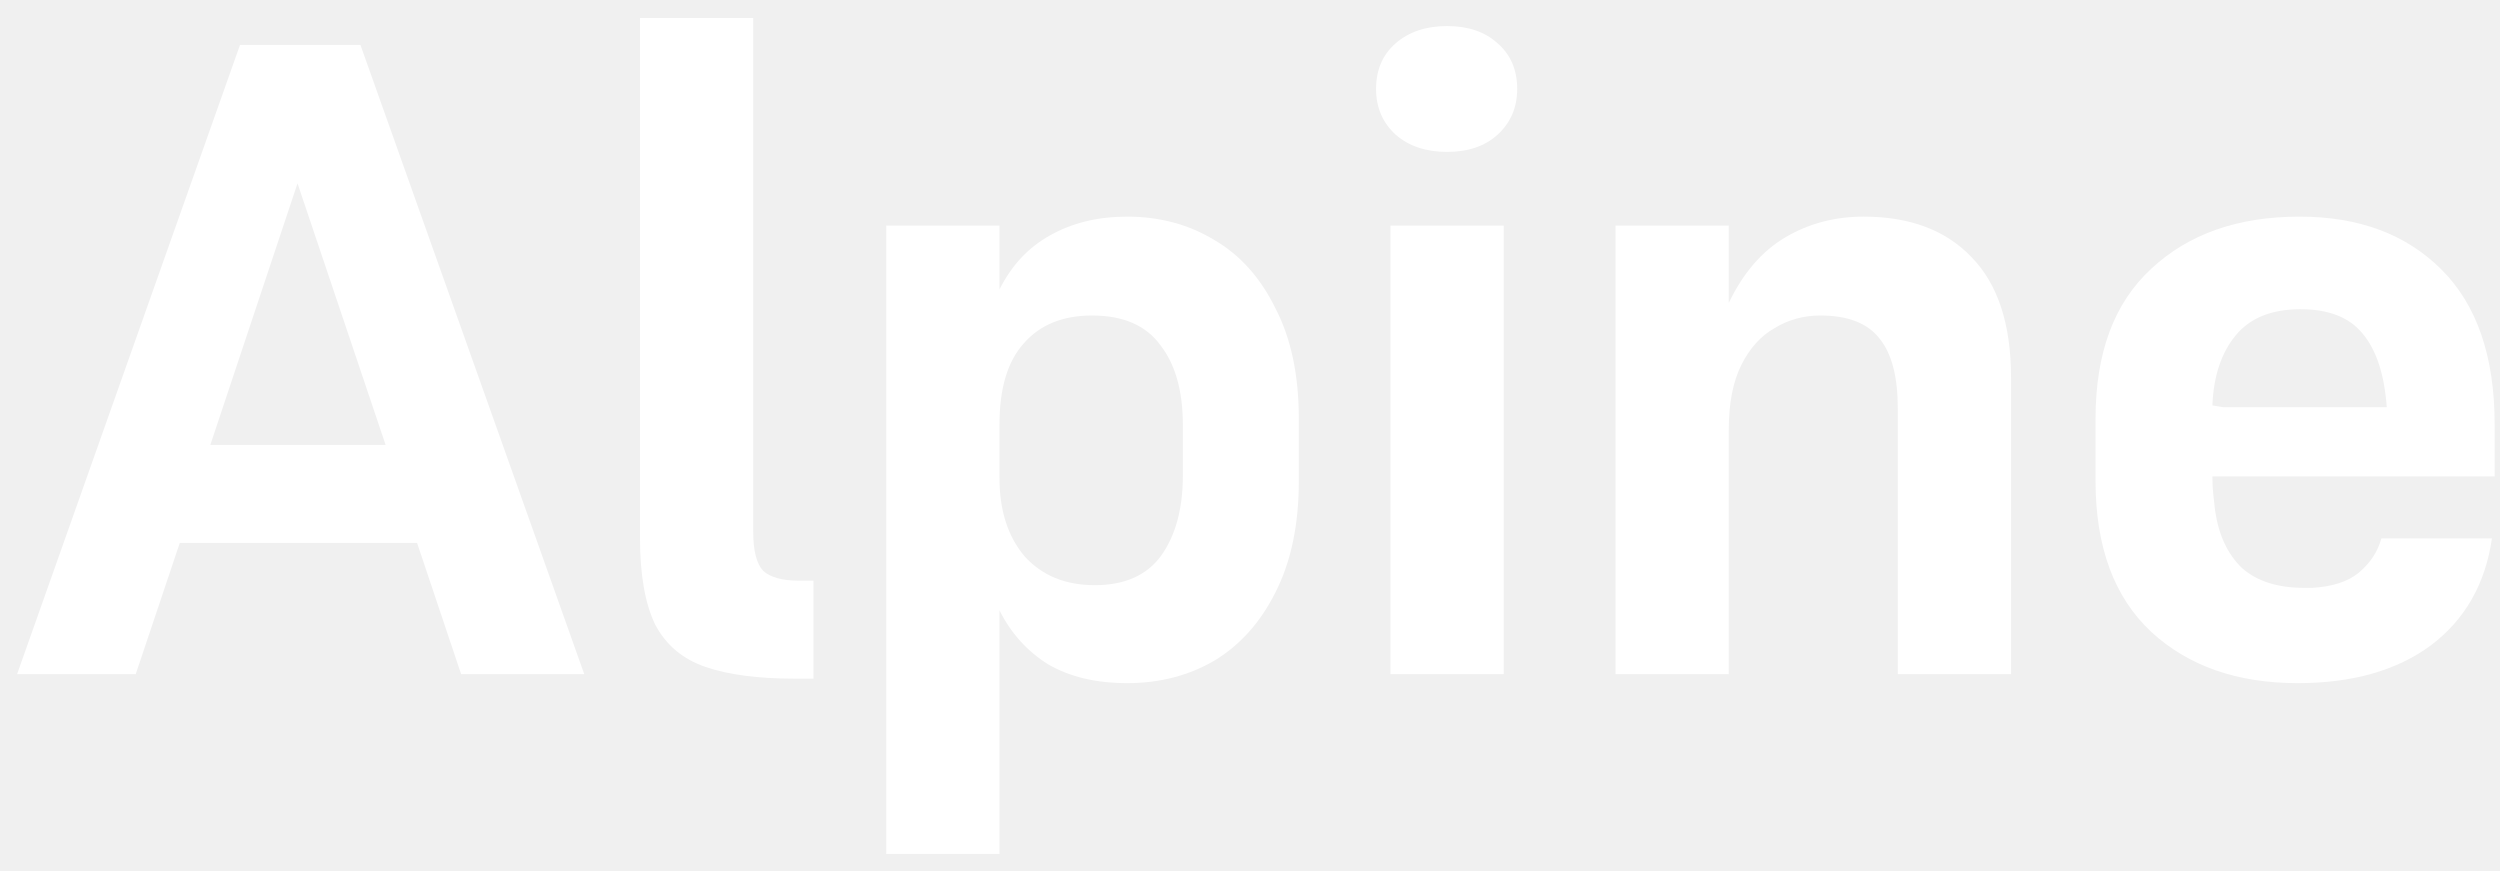
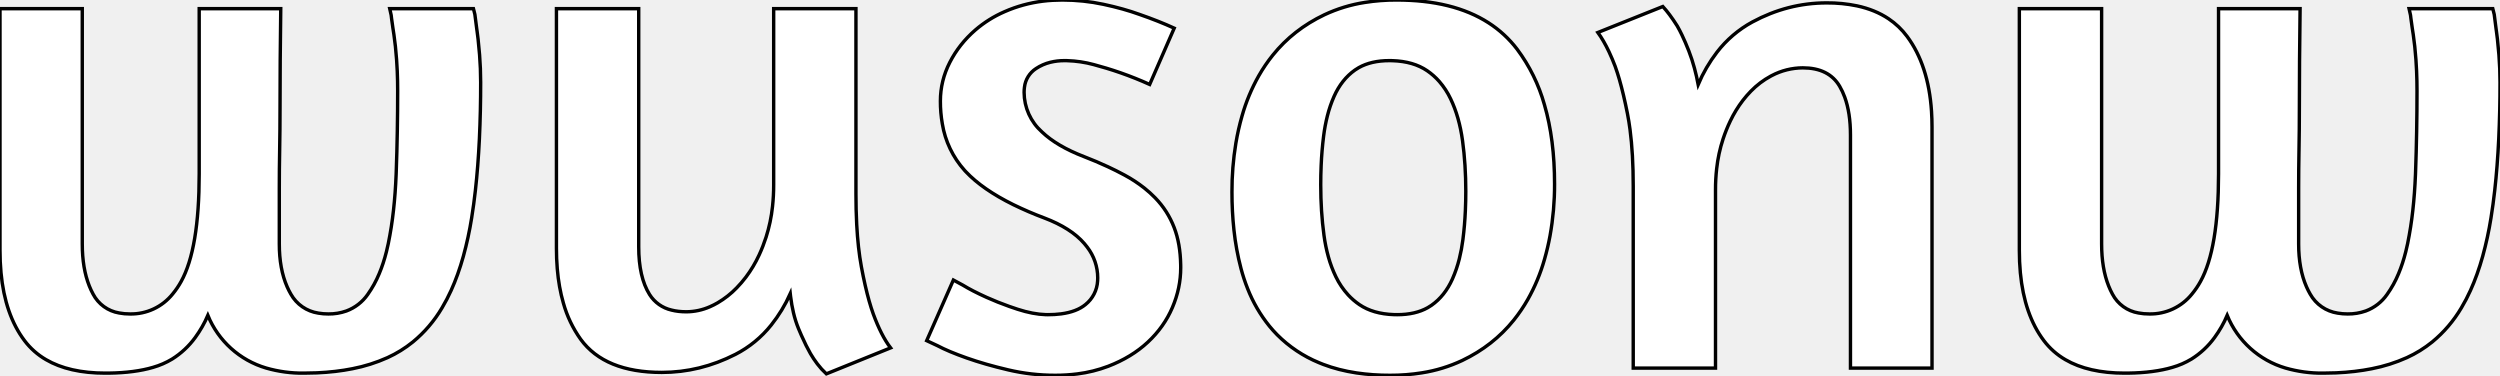
- <svg xmlns="http://www.w3.org/2000/svg" width="89" height="31" viewBox="0 0 89 31" fill="#FFFFFF">
-   <path d="M13.728 15.84L10.592 6.528L7.488 15.84H13.728ZM16.416 24L14.848 19.328H6.4L4.832 24H0.608L8.544 1.6H12.832L20.8 24H16.416Z" />
-   <path d="M26.815 18.944C26.815 19.605 26.932 20.064 27.167 20.32C27.423 20.555 27.85 20.672 28.447 20.672H28.959V24.16H28.287C26.986 24.16 25.93 24.021 25.119 23.744C24.308 23.467 23.711 22.965 23.327 22.24C22.964 21.493 22.783 20.459 22.783 19.136V0.64H26.815V18.944Z" />
-   <path d="M38.974 20.832C40.041 20.832 40.83 20.48 41.342 19.776C41.854 19.051 42.11 18.101 42.11 16.928V15.136C42.11 13.92 41.843 12.971 41.31 12.288C40.798 11.584 39.987 11.232 38.878 11.232C37.833 11.232 37.022 11.563 36.446 12.224C35.87 12.864 35.582 13.824 35.582 15.104V17.024C35.582 18.176 35.881 19.104 36.478 19.808C37.097 20.491 37.929 20.832 38.974 20.832ZM40.126 24.32C39.017 24.32 38.078 24.096 37.31 23.648C36.563 23.179 35.987 22.539 35.582 21.728V30.4H31.55V8.032H35.582V10.304C36.009 9.451 36.606 8.811 37.374 8.384C38.163 7.936 39.081 7.712 40.126 7.712C41.278 7.712 42.313 7.989 43.23 8.544C44.147 9.077 44.873 9.888 45.406 10.976C45.961 12.043 46.238 13.355 46.238 14.912V17.12C46.238 18.677 45.961 20 45.406 21.088C44.873 22.155 44.147 22.965 43.23 23.52C42.313 24.053 41.278 24.32 40.126 24.32Z" />
-   <path d="M51.516 5.408C50.769 5.408 50.161 5.205 49.692 4.8C49.223 4.373 48.988 3.829 48.988 3.168C48.988 2.485 49.223 1.941 49.692 1.536C50.161 1.131 50.769 0.928 51.516 0.928C52.263 0.928 52.86 1.131 53.308 1.536C53.777 1.941 54.012 2.485 54.012 3.168C54.012 3.829 53.777 4.373 53.308 4.8C52.86 5.205 52.263 5.408 51.516 5.408ZM49.5 24V8.032H53.532V24H49.5Z" />
-   <path d="M61.544 15.296V24H57.513V8.032H61.544V10.784C62.056 9.717 62.728 8.939 63.56 8.448C64.392 7.957 65.32 7.712 66.344 7.712C67.987 7.712 69.267 8.192 70.184 9.152C71.123 10.112 71.593 11.541 71.593 13.44V24H67.561V14.528C67.561 13.419 67.347 12.597 66.921 12.064C66.494 11.509 65.79 11.232 64.808 11.232C64.211 11.232 63.667 11.381 63.176 11.68C62.686 11.957 62.291 12.395 61.992 12.992C61.694 13.589 61.544 14.357 61.544 15.296Z" />
-   <path d="M88.713 19.168C88.478 20.789 87.753 22.059 86.537 22.976C85.321 23.872 83.742 24.32 81.801 24.32C79.646 24.32 77.907 23.712 76.585 22.496C75.262 21.259 74.601 19.467 74.601 17.12V14.912C74.601 12.565 75.262 10.784 76.585 9.568C77.907 8.331 79.667 7.712 81.865 7.712C83.977 7.712 85.662 8.341 86.921 9.6C88.179 10.859 88.809 12.693 88.809 15.104V16.96H78.761C78.761 17.195 78.771 17.408 78.793 17.6C78.814 17.792 78.835 17.984 78.857 18.176C78.985 19.051 79.305 19.733 79.817 20.224C80.35 20.693 81.086 20.928 82.025 20.928C82.067 20.928 82.11 20.928 82.153 20.928C82.217 20.928 82.27 20.928 82.313 20.928C83.038 20.885 83.593 20.704 83.977 20.384C84.382 20.043 84.649 19.637 84.777 19.168H88.713ZM78.761 14.432L79.145 14.496H84.969C84.883 13.323 84.595 12.448 84.105 11.872C83.635 11.296 82.899 11.008 81.897 11.008C80.873 11.008 80.105 11.317 79.593 11.936C79.081 12.555 78.803 13.387 78.761 14.432Z" />
+ <svg xmlns="http://www.w3.org/2000/svg" width="692.8" height="104.002" viewBox="0 0 692.8 104.002">
+   <g id="svgGroup" stroke-linecap="round" fill-rule="evenodd" font-size="9pt" stroke="#000" stroke-width="0.25mm" fill="#ffffff" style="stroke:#000;stroke-width:0.25mm;fill:#ffffff">
+     <path d="M 108 2.402 L 131.2 2.402 L 131.6 4.002 Q 131.779 5.612 132.118 8.022 A 266.983 266.983 0 0 0 132.2 8.602 A 80.276 80.276 0 0 1 132.486 10.843 Q 132.713 12.827 132.9 15.202 Q 133.2 19.002 133.2 22.802 A 330.161 330.161 0 0 1 132.849 38.496 Q 132.482 46.171 131.735 52.81 A 157.344 157.344 0 0 1 130.7 60.402 A 97.903 97.903 0 0 1 128.404 71.019 Q 126.955 76.212 125.011 80.493 A 47.544 47.544 0 0 1 122.5 85.302 A 35.637 35.637 0 0 1 114.427 94.75 A 32.627 32.627 0 0 1 107.4 99.102 A 44.183 44.183 0 0 1 97.666 102.179 Q 93.085 103.096 87.801 103.325 A 83.105 83.105 0 0 1 84.2 103.402 A 36.156 36.156 0 0 1 73.757 101.992 A 25.134 25.134 0 0 1 57.6 87.402 A 31.615 31.615 0 0 1 54.101 93.53 A 23.038 23.038 0 0 1 47.7 99.502 A 21.783 21.783 0 0 1 42.41 101.801 Q 37.356 103.301 30.175 103.396 A 74.122 74.122 0 0 1 29.2 103.402 Q 19.145 103.402 12.746 99.663 A 20.04 20.04 0 0 1 6.8 94.402 Q 1.375 87.221 0.278 75.585 A 65.944 65.944 0 0 1 0 69.402 L 0 2.402 L 22.8 2.402 L 22.8 67.602 Q 22.8 74.361 24.743 79.243 A 20.68 20.68 0 0 0 25.8 81.502 A 9.998 9.998 0 0 0 33.027 86.734 A 15.65 15.65 0 0 0 36 87.002 A 14.762 14.762 0 0 0 47.858 81.454 A 22.132 22.132 0 0 0 50.2 78.002 Q 55.2 69.002 55.2 48.202 L 55.2 2.402 L 77.8 2.402 Q 77.6 17.402 77.6 30.202 Q 77.6 35.802 77.5 41.402 Q 77.4 47.002 77.4 52.002 L 77.4 61.102 L 77.4 67.602 Q 77.4 74.525 79.574 79.479 A 20.006 20.006 0 0 0 80.6 81.502 A 10.518 10.518 0 0 0 88.228 86.773 A 16.004 16.004 0 0 0 91 87.002 A 14.499 14.499 0 0 0 95.996 86.178 A 12.464 12.464 0 0 0 101.9 81.602 A 29.01 29.01 0 0 0 105.084 75.841 Q 106.251 73.066 107.083 69.763 A 54.383 54.383 0 0 0 107.6 67.502 A 100.911 100.911 0 0 0 109.042 58.279 Q 109.564 53.607 109.774 48.399 A 164.426 164.426 0 0 0 109.8 47.702 Q 110.2 36.602 110.2 25.202 A 127.236 127.236 0 0 0 110.083 19.647 A 107.431 107.431 0 0 0 109.9 16.502 A 109.151 109.151 0 0 0 109.575 12.856 Q 109.392 11.146 109.166 9.631 A 63.999 63.999 0 0 0 109.1 9.202 A 220.259 220.259 0 0 1 108.869 7.689 Q 108.65 6.22 108.51 5.123 A 59.432 59.432 0 0 1 108.4 4.202 L 108 2.402 Z M 667.6 2.402 L 690.8 2.402 L 691.2 4.002 Q 691.379 5.612 691.718 8.022 A 266.983 266.983 0 0 0 691.8 8.602 A 80.276 80.276 0 0 1 692.086 10.843 Q 692.313 12.827 692.5 15.202 Q 692.8 19.002 692.8 22.802 A 330.161 330.161 0 0 1 692.449 38.496 Q 692.082 46.171 691.335 52.81 A 157.344 157.344 0 0 1 690.3 60.402 A 97.903 97.903 0 0 1 688.004 71.019 Q 686.555 76.212 684.611 80.493 A 47.544 47.544 0 0 1 682.1 85.302 A 35.637 35.637 0 0 1 674.027 94.75 A 32.627 32.627 0 0 1 667 99.102 A 44.183 44.183 0 0 1 657.266 102.179 Q 652.685 103.096 647.401 103.325 A 83.105 83.105 0 0 1 643.8 103.402 A 36.156 36.156 0 0 1 633.357 101.992 A 25.134 25.134 0 0 1 617.2 87.402 A 31.615 31.615 0 0 1 613.701 93.53 A 23.038 23.038 0 0 1 607.3 99.502 A 21.783 21.783 0 0 1 602.01 101.801 Q 596.956 103.301 589.775 103.396 A 74.122 74.122 0 0 1 588.8 103.402 Q 578.745 103.402 572.346 99.663 A 20.04 20.04 0 0 1 566.4 94.402 Q 560.975 87.221 559.878 75.585 A 65.944 65.944 0 0 1 559.6 69.402 L 559.6 2.402 L 582.4 2.402 L 582.4 67.602 Q 582.4 74.361 584.343 79.243 A 20.68 20.68 0 0 0 585.4 81.502 A 9.998 9.998 0 0 0 592.627 86.734 A 15.65 15.65 0 0 0 595.6 87.002 A 14.762 14.762 0 0 0 607.458 81.454 A 22.132 22.132 0 0 0 609.8 78.002 Q 614.8 69.002 614.8 48.202 L 614.8 2.402 L 637.4 2.402 Q 637.2 17.402 637.2 30.202 Q 637.2 35.802 637.1 41.402 Q 637 47.002 637 52.002 L 637 61.102 L 637 67.602 Q 637 74.525 639.174 79.479 A 20.006 20.006 0 0 0 640.2 81.502 A 10.518 10.518 0 0 0 647.828 86.773 A 16.004 16.004 0 0 0 650.6 87.002 A 14.499 14.499 0 0 0 655.596 86.178 A 12.464 12.464 0 0 0 661.5 81.602 A 29.01 29.01 0 0 0 664.684 75.841 Q 665.851 73.066 666.683 69.763 A 54.383 54.383 0 0 0 667.2 67.502 A 100.911 100.911 0 0 0 668.642 58.279 Q 669.164 53.607 669.374 48.399 A 164.426 164.426 0 0 0 669.4 47.702 Q 669.8 36.602 669.8 25.202 A 127.236 127.236 0 0 0 669.683 19.647 A 107.431 107.431 0 0 0 669.5 16.502 A 109.151 109.151 0 0 0 669.175 12.856 Q 668.992 11.146 668.766 9.631 A 63.999 63.999 0 0 0 668.7 9.202 A 220.259 220.259 0 0 1 668.469 7.689 Q 668.25 6.22 668.11 5.123 A 59.432 59.432 0 0 1 668 4.202 L 667.6 2.402 Z M 214.4 51.202 L 214.4 2.402 L 237.2 2.402 L 237.2 53.802 A 159.169 159.169 0 0 0 237.409 62.212 Q 237.76 68.824 238.7 73.902 A 130.076 130.076 0 0 0 239.767 79.104 Q 240.819 83.721 242 87.002 Q 244.2 93.002 246.8 96.402 L 229 103.602 A 21.148 21.148 0 0 1 226.495 100.837 A 28.34 28.34 0 0 1 224.6 98.002 A 45.485 45.485 0 0 1 223.386 95.719 Q 222.746 94.435 222.092 92.952 A 87.92 87.92 0 0 1 221.3 91.102 A 29.286 29.286 0 0 1 219.893 86.703 Q 219.378 84.553 219.081 82.107 A 49.447 49.447 0 0 1 219 81.402 A 40.607 40.607 0 0 1 213.717 90.078 A 30.475 30.475 0 0 1 203.8 98.202 Q 194 103.202 183.4 103.202 Q 167.6 103.202 160.9 94.002 A 32.003 32.003 0 0 1 156.119 83.979 Q 154.86 79.638 154.427 74.458 A 67.969 67.969 0 0 1 154.2 68.802 L 154.2 2.402 L 177 2.402 L 177 68.402 Q 177 76.802 180 81.602 A 9.724 9.724 0 0 0 186.11 85.933 Q 187.95 86.402 190.2 86.402 A 16.321 16.321 0 0 0 196.744 84.996 A 20.572 20.572 0 0 0 198.9 83.902 A 24.76 24.76 0 0 0 204.14 79.777 A 31.552 31.552 0 0 0 206.7 76.802 A 33.33 33.33 0 0 0 210.363 70.67 A 43.207 43.207 0 0 0 212.3 65.702 A 42.852 42.852 0 0 0 214.08 57.223 A 54.755 54.755 0 0 0 214.4 51.202 Z M 535.4 102.002 L 512.8 102.002 L 512.8 37.402 Q 512.8 31.284 511.209 26.917 A 18.26 18.26 0 0 0 509.8 23.902 Q 506.8 18.802 499.6 18.802 A 18.561 18.561 0 0 0 491.003 20.943 A 21.732 21.732 0 0 0 490.7 21.102 A 22.722 22.722 0 0 0 485.213 25.257 A 28.327 28.327 0 0 0 483 27.802 A 32.109 32.109 0 0 0 479.503 33.524 A 42.248 42.248 0 0 0 477.5 38.502 A 40.428 40.428 0 0 0 475.721 46.737 A 51.912 51.912 0 0 0 475.4 52.602 L 475.4 102.002 L 452.6 102.002 L 452.6 51.602 Q 452.6 42.658 451.711 35.881 A 68.785 68.785 0 0 0 451 31.502 Q 449.925 26.06 448.76 22.017 A 58.766 58.766 0 0 0 447.6 18.402 A 55.84 55.84 0 0 0 445.894 14.361 Q 444.425 11.252 442.8 9.002 L 460.8 1.802 A 31.265 31.265 0 0 1 462.675 4.084 Q 463.738 5.502 464.8 7.202 A 39.68 39.68 0 0 1 466.1 9.691 Q 467.05 11.668 468 14.102 A 47.016 47.016 0 0 1 469.571 18.915 A 62.104 62.104 0 0 1 470.6 23.402 A 40.996 40.996 0 0 1 475.806 14.469 A 31.048 31.048 0 0 1 485.6 6.102 Q 495.4 0.802 506.2 0.802 A 40.08 40.08 0 0 1 514.595 1.622 Q 519.617 2.698 523.346 5.19 A 20.68 20.68 0 0 1 528.5 10.102 Q 534.415 18.074 535.259 30.821 A 66.274 66.274 0 0 1 535.4 35.202 L 535.4 102.002 Z M 325.4 7.802 L 318.6 23.402 Q 314.6 21.602 310.6 20.202 A 91.719 91.719 0 0 0 306.554 18.884 A 117.063 117.063 0 0 0 303.1 17.902 A 31.41 31.41 0 0 0 295.751 16.812 A 29.202 29.202 0 0 0 295 16.802 A 16.096 16.096 0 0 0 291.036 17.269 A 12.63 12.63 0 0 0 287.1 19.002 A 7.109 7.109 0 0 0 283.898 24.154 A 10.363 10.363 0 0 0 283.8 25.602 A 14.744 14.744 0 0 0 288.765 36.575 Q 292.878 40.502 300.4 43.402 A 108.894 108.894 0 0 1 306.995 46.197 A 85.994 85.994 0 0 1 311.6 48.502 A 37.506 37.506 0 0 1 317.137 52.127 A 31.241 31.241 0 0 1 320.1 54.802 Q 323.6 58.402 325.4 63.102 Q 327.088 67.508 327.193 73.409 A 44.393 44.393 0 0 1 327.2 74.202 Q 327.2 79.802 324.9 85.202 Q 322.6 90.602 318.1 94.802 Q 313.6 99.002 307.1 101.502 A 36.986 36.986 0 0 1 298.547 103.62 A 47.826 47.826 0 0 1 292.4 104.002 Q 285.8 104.002 279.4 102.502 Q 273 101.002 267.9 99.202 Q 262.8 97.402 259.8 95.802 L 256.8 94.402 L 264.2 77.602 L 266.8 79.002 Q 269.4 80.602 273.4 82.402 A 82.516 82.516 0 0 0 279.668 84.909 A 95.637 95.637 0 0 0 282 85.702 Q 286.236 87.083 289.794 87.193 A 19.746 19.746 0 0 0 290.4 87.202 A 28.088 28.088 0 0 0 294.053 86.98 Q 298.356 86.414 300.8 84.402 A 8.989 8.989 0 0 0 304.17 77.849 A 11.8 11.8 0 0 0 304.2 77.002 A 13.954 13.954 0 0 0 301.265 68.453 A 18.076 18.076 0 0 0 300.5 67.502 Q 296.8 63.202 289.4 60.402 A 95.635 95.635 0 0 1 280.823 56.719 Q 272.276 52.504 267.639 47.569 A 26.958 26.958 0 0 1 267.3 47.202 A 25.444 25.444 0 0 1 261.138 34.333 A 35.754 35.754 0 0 1 260.6 28.002 Q 260.6 22.402 263.2 17.302 Q 265.8 12.202 270.3 8.302 A 31.868 31.868 0 0 1 278.369 3.246 A 37.945 37.945 0 0 1 281 2.202 A 38.732 38.732 0 0 1 291.708 0.081 A 45.358 45.358 0 0 1 294.4 0.002 Q 300.2 0.002 305.8 1.202 Q 311.4 2.402 315.8 4.002 Q 321 5.802 325.4 7.802 Z M 420.4 13.602 A 30.944 30.944 0 0 0 412.494 6.316 Q 402.672 0.002 387 0.002 A 54.915 54.915 0 0 0 378.2 0.679 A 41.231 41.231 0 0 0 367 4.102 Q 358.4 8.202 352.7 15.302 A 43.672 43.672 0 0 0 348.833 20.993 A 50.588 50.588 0 0 0 344.2 32.102 A 68.035 68.035 0 0 0 342.48 39.697 A 81.399 81.399 0 0 0 341.4 53.202 A 96.62 96.62 0 0 0 341.949 63.737 A 72.089 72.089 0 0 0 343.9 74.402 A 49.088 49.088 0 0 0 345.746 80.003 A 39.338 39.338 0 0 0 351.8 90.402 A 34.058 34.058 0 0 0 353.927 92.768 A 35.37 35.37 0 0 0 365.5 100.502 A 37.305 37.305 0 0 0 366.691 100.98 Q 370.913 102.592 375.897 103.344 A 62.389 62.389 0 0 0 385.2 104.002 A 54.915 54.915 0 0 0 394.001 103.325 A 41.231 41.231 0 0 0 405.2 99.902 Q 413.8 95.802 419.5 88.702 A 43.672 43.672 0 0 0 423.367 83.011 A 50.588 50.588 0 0 0 428 71.902 A 68.072 68.072 0 0 0 429.536 65.375 A 79.084 79.084 0 0 0 430.8 51.002 Q 430.8 38.637 427.993 29.025 A 46.621 46.621 0 0 0 420.4 13.602 Z M 376.551 18.74 A 12.444 12.444 0 0 0 375.5 19.402 Q 371.8 22.002 369.7 26.702 A 33.569 33.569 0 0 0 367.847 32.104 A 46.191 46.191 0 0 0 366.8 37.702 A 100.019 100.019 0 0 0 366.113 45.928 A 120.779 120.779 0 0 0 366 51.202 Q 366 58.602 366.9 65.202 A 44.108 44.108 0 0 0 368.124 71.197 A 32.543 32.543 0 0 0 370.2 76.702 A 20.806 20.806 0 0 0 373.596 81.723 A 18.211 18.211 0 0 0 376.7 84.402 Q 380.505 87 386.29 87.187 A 28.148 28.148 0 0 0 387.2 87.202 Q 392.207 87.202 395.649 85.264 A 12.444 12.444 0 0 0 396.7 84.602 Q 400.4 82.002 402.5 77.302 A 34.047 34.047 0 0 0 404.408 71.713 A 45.775 45.775 0 0 0 405.4 66.402 A 96.769 96.769 0 0 0 406.083 58.368 A 119.615 119.615 0 0 0 406.2 53.002 Q 406.2 45.602 405.3 39.002 Q 404.4 32.402 402 27.402 A 21.078 21.078 0 0 0 398.867 22.591 A 17.866 17.866 0 0 0 395.5 19.602 Q 391.695 17.004 385.91 16.816 A 28.148 28.148 0 0 0 385 16.802 Q 379.993 16.802 376.551 18.74 Z" vector-effect="non-scaling-stroke" />
+   </g>
</svg>
